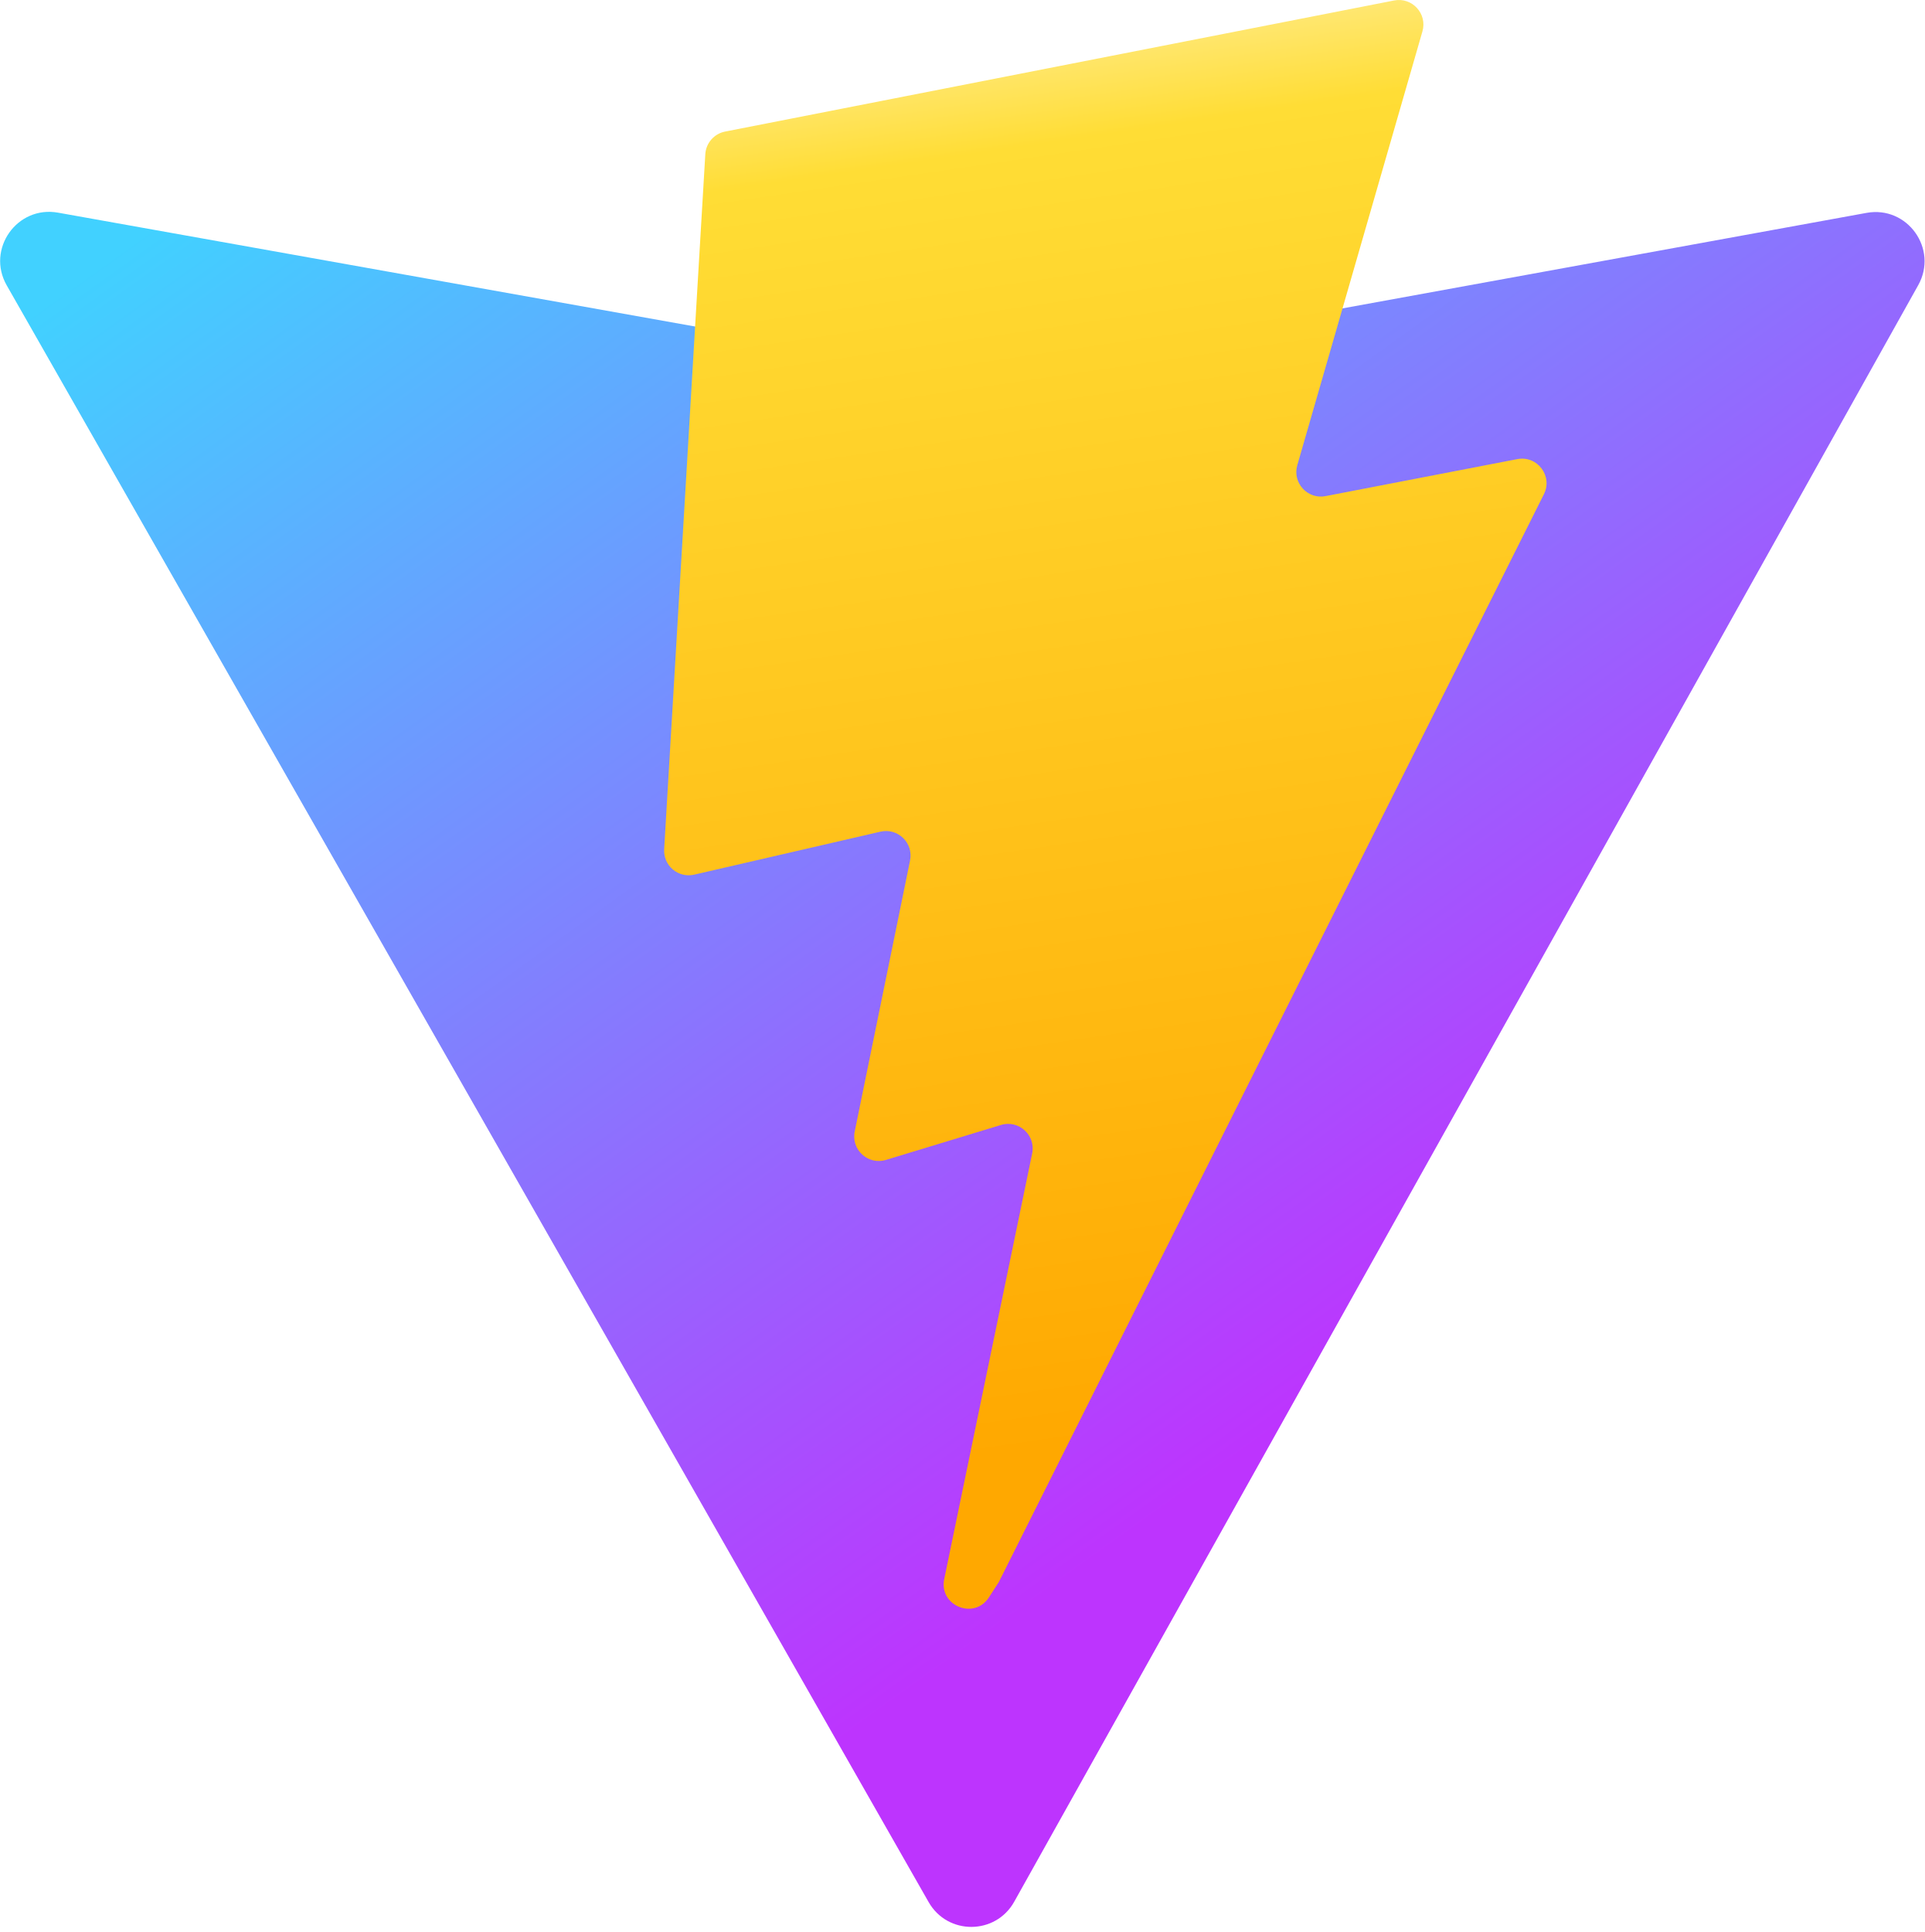
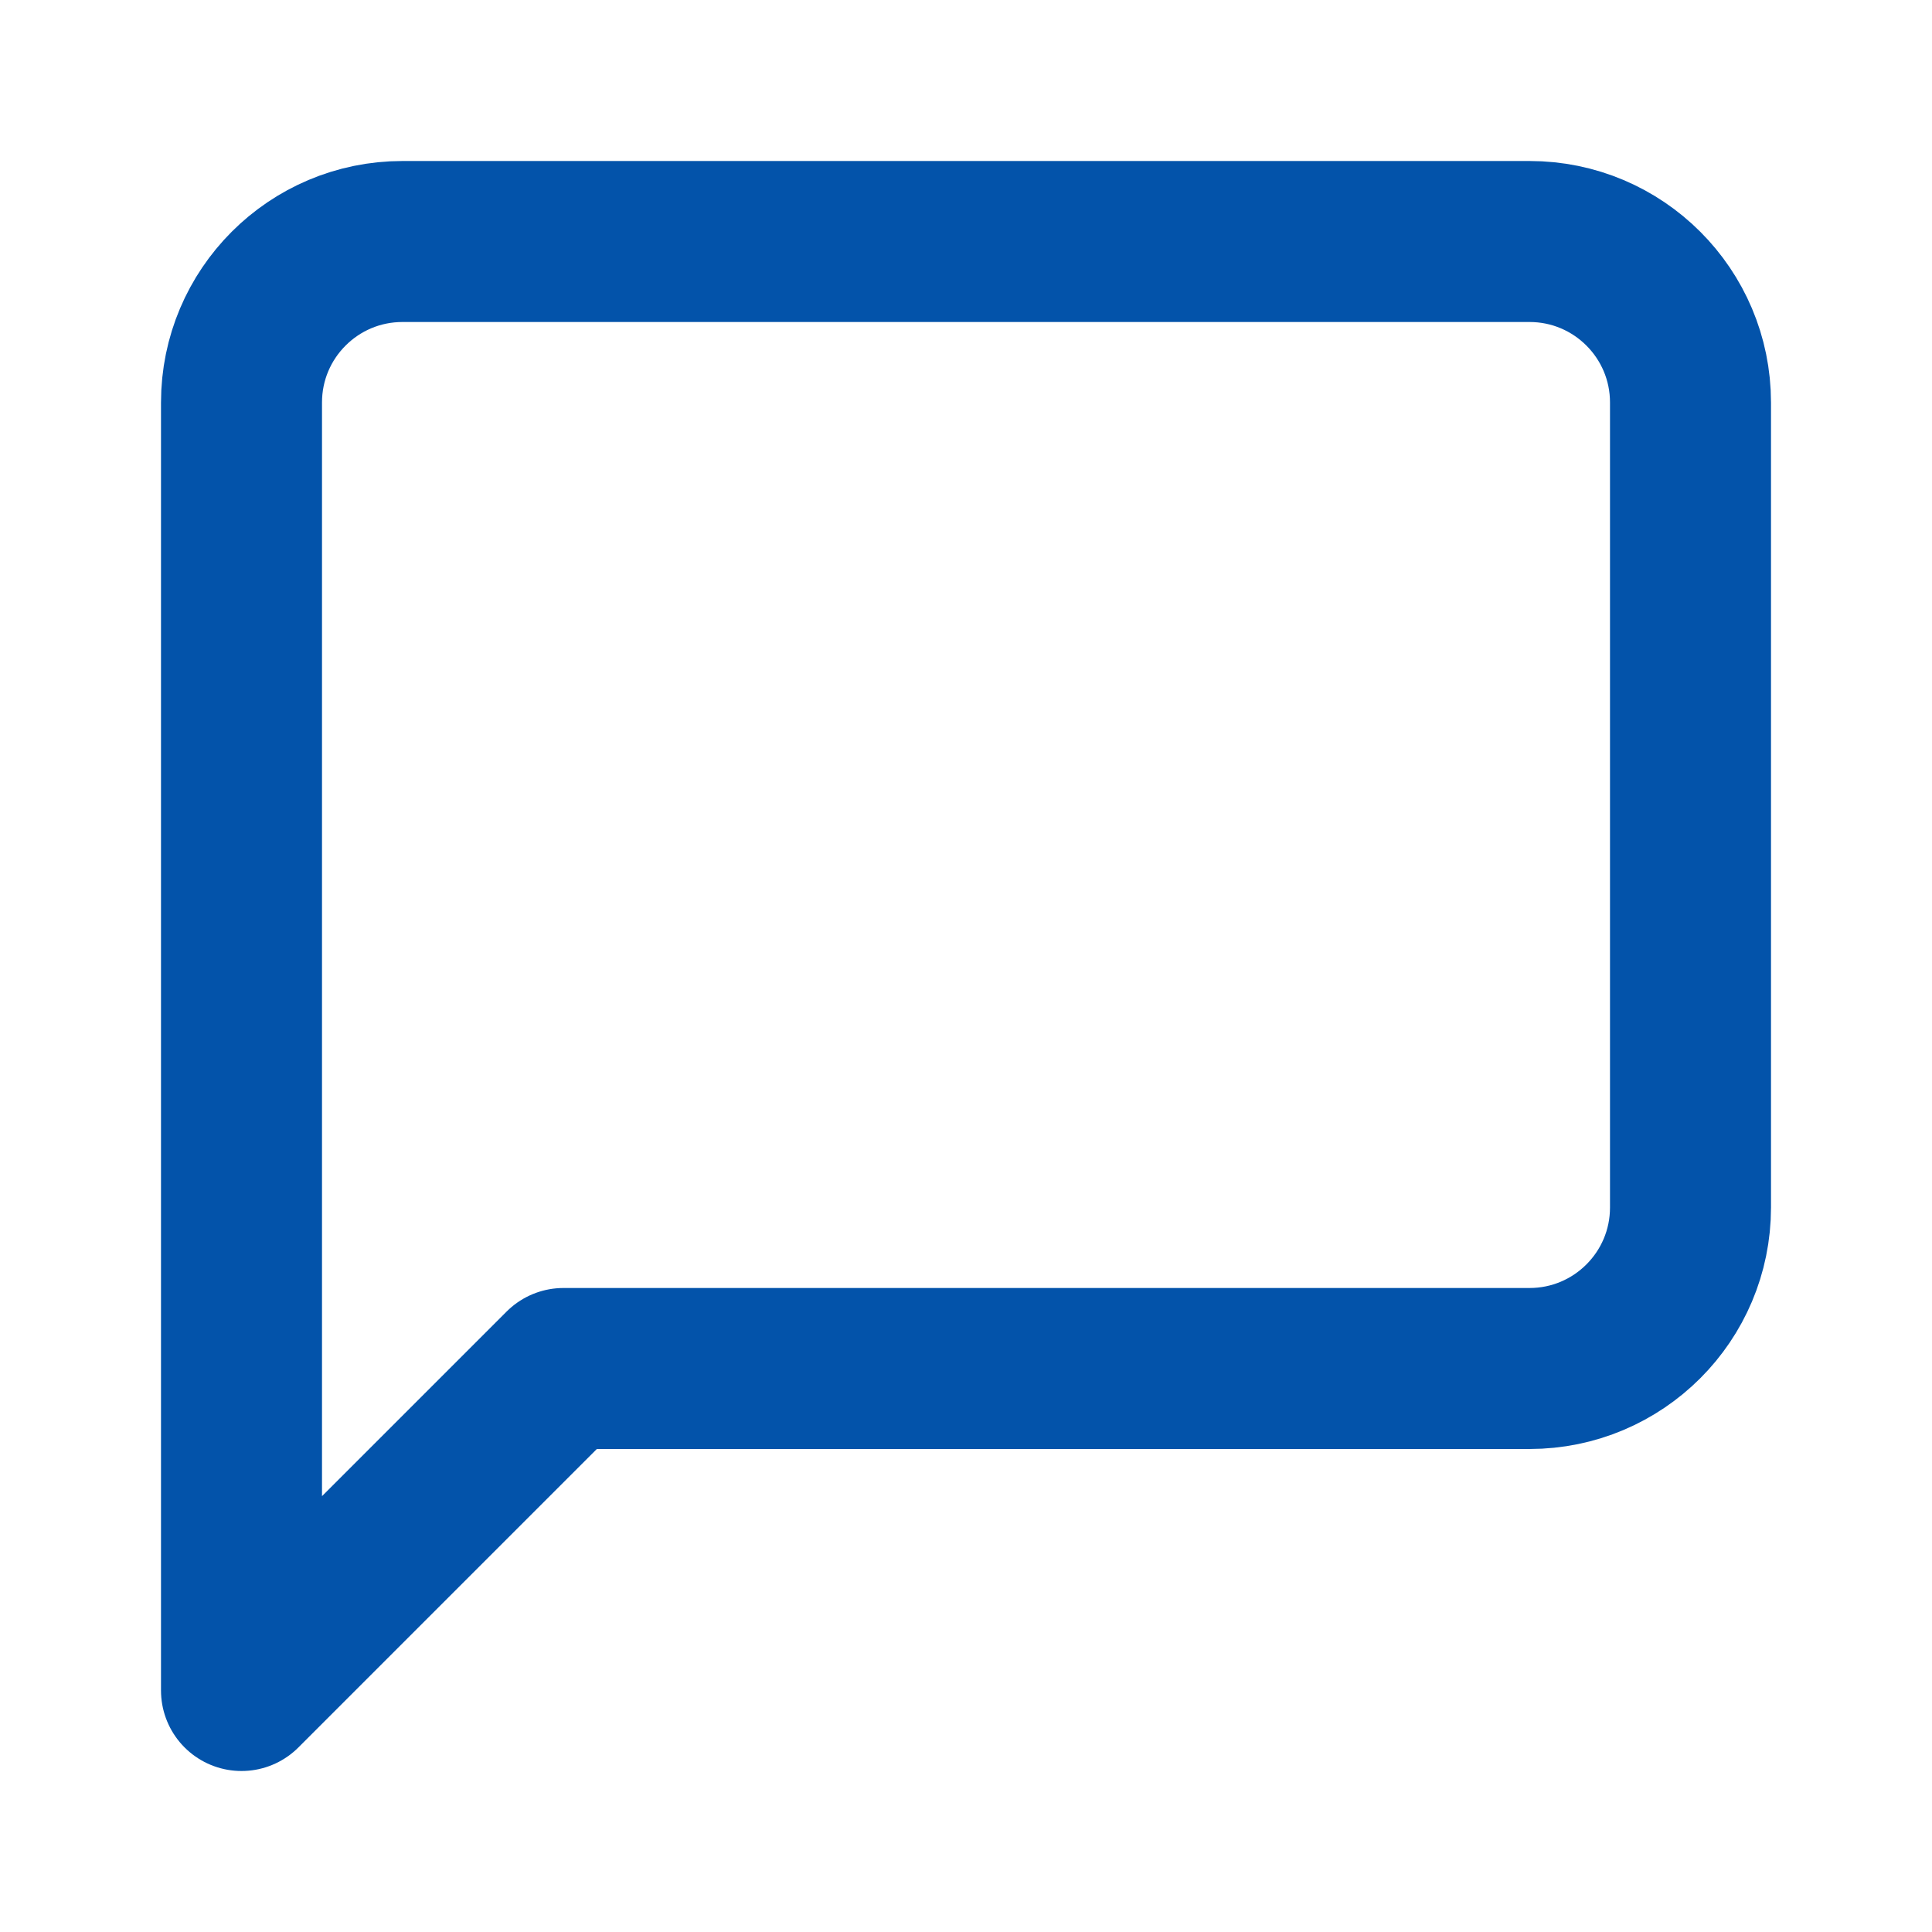
- <svg xmlns="http://www.w3.org/2000/svg" aria-hidden="true" role="img" class="iconify iconify--logos" width="31.88" height="32" preserveAspectRatio="xMidYMid meet" viewBox="0 0 256 257">
-   <defs>
-     <linearGradient id="IconifyId1813088fe1fbc01fb466" x1="-.828%" x2="57.636%" y1="7.652%" y2="78.411%">
-       <stop offset="0%" stop-color="#41D1FF" />
-       <stop offset="100%" stop-color="#BD34FE" />
-     </linearGradient>
-     <linearGradient id="IconifyId1813088fe1fbc01fb467" x1="43.376%" x2="50.316%" y1="2.242%" y2="89.03%">
-       <stop offset="0%" stop-color="#FFEA83" />
-       <stop offset="8.333%" stop-color="#FFDD35" />
-       <stop offset="100%" stop-color="#FFA800" />
-     </linearGradient>
-   </defs>
-   <path fill="url(#IconifyId1813088fe1fbc01fb466)" d="M255.153 37.938L134.897 252.976c-2.483 4.44-8.862 4.466-11.382.048L.875 37.958c-2.746-4.814 1.371-10.646 6.827-9.67l120.385 21.517a6.537 6.537 0 0 0 2.322-.004l117.867-21.483c5.438-.991 9.574 4.796 6.877 9.62Z" />
-   <path fill="url(#IconifyId1813088fe1fbc01fb467)" d="M185.432.063L96.44 17.501a3.268 3.268 0 0 0-2.634 3.014l-5.474 92.456a3.268 3.268 0 0 0 3.997 3.378l24.777-5.718c2.318-.535 4.413 1.507 3.936 3.838l-7.361 36.047c-.495 2.426 1.782 4.5 4.151 3.78l15.304-4.649c2.372-.72 4.652 1.36 4.15 3.788l-11.698 56.621c-.732 3.542 3.979 5.473 5.943 2.437l1.313-2.028l72.516-144.72c1.215-2.423-.88-5.186-3.54-4.672l-25.505 4.922c-2.396.462-4.435-1.77-3.759-4.114l16.646-57.705c.677-2.35-1.37-4.583-3.769-4.113Z" />
+ <svg xmlns="http://www.w3.org/2000/svg" width="24" height="24" viewBox="0 0 24 24" fill="none" stroke="#0353AA" stroke-width="2" stroke-linecap="round" stroke-linejoin="round">
+   <path d="M21 15a2 2 0 0 1-2 2H7l-4 4V5a2 2 0 0 1 2-2h14a2 2 0 0 1 2 2z" />
</svg>
